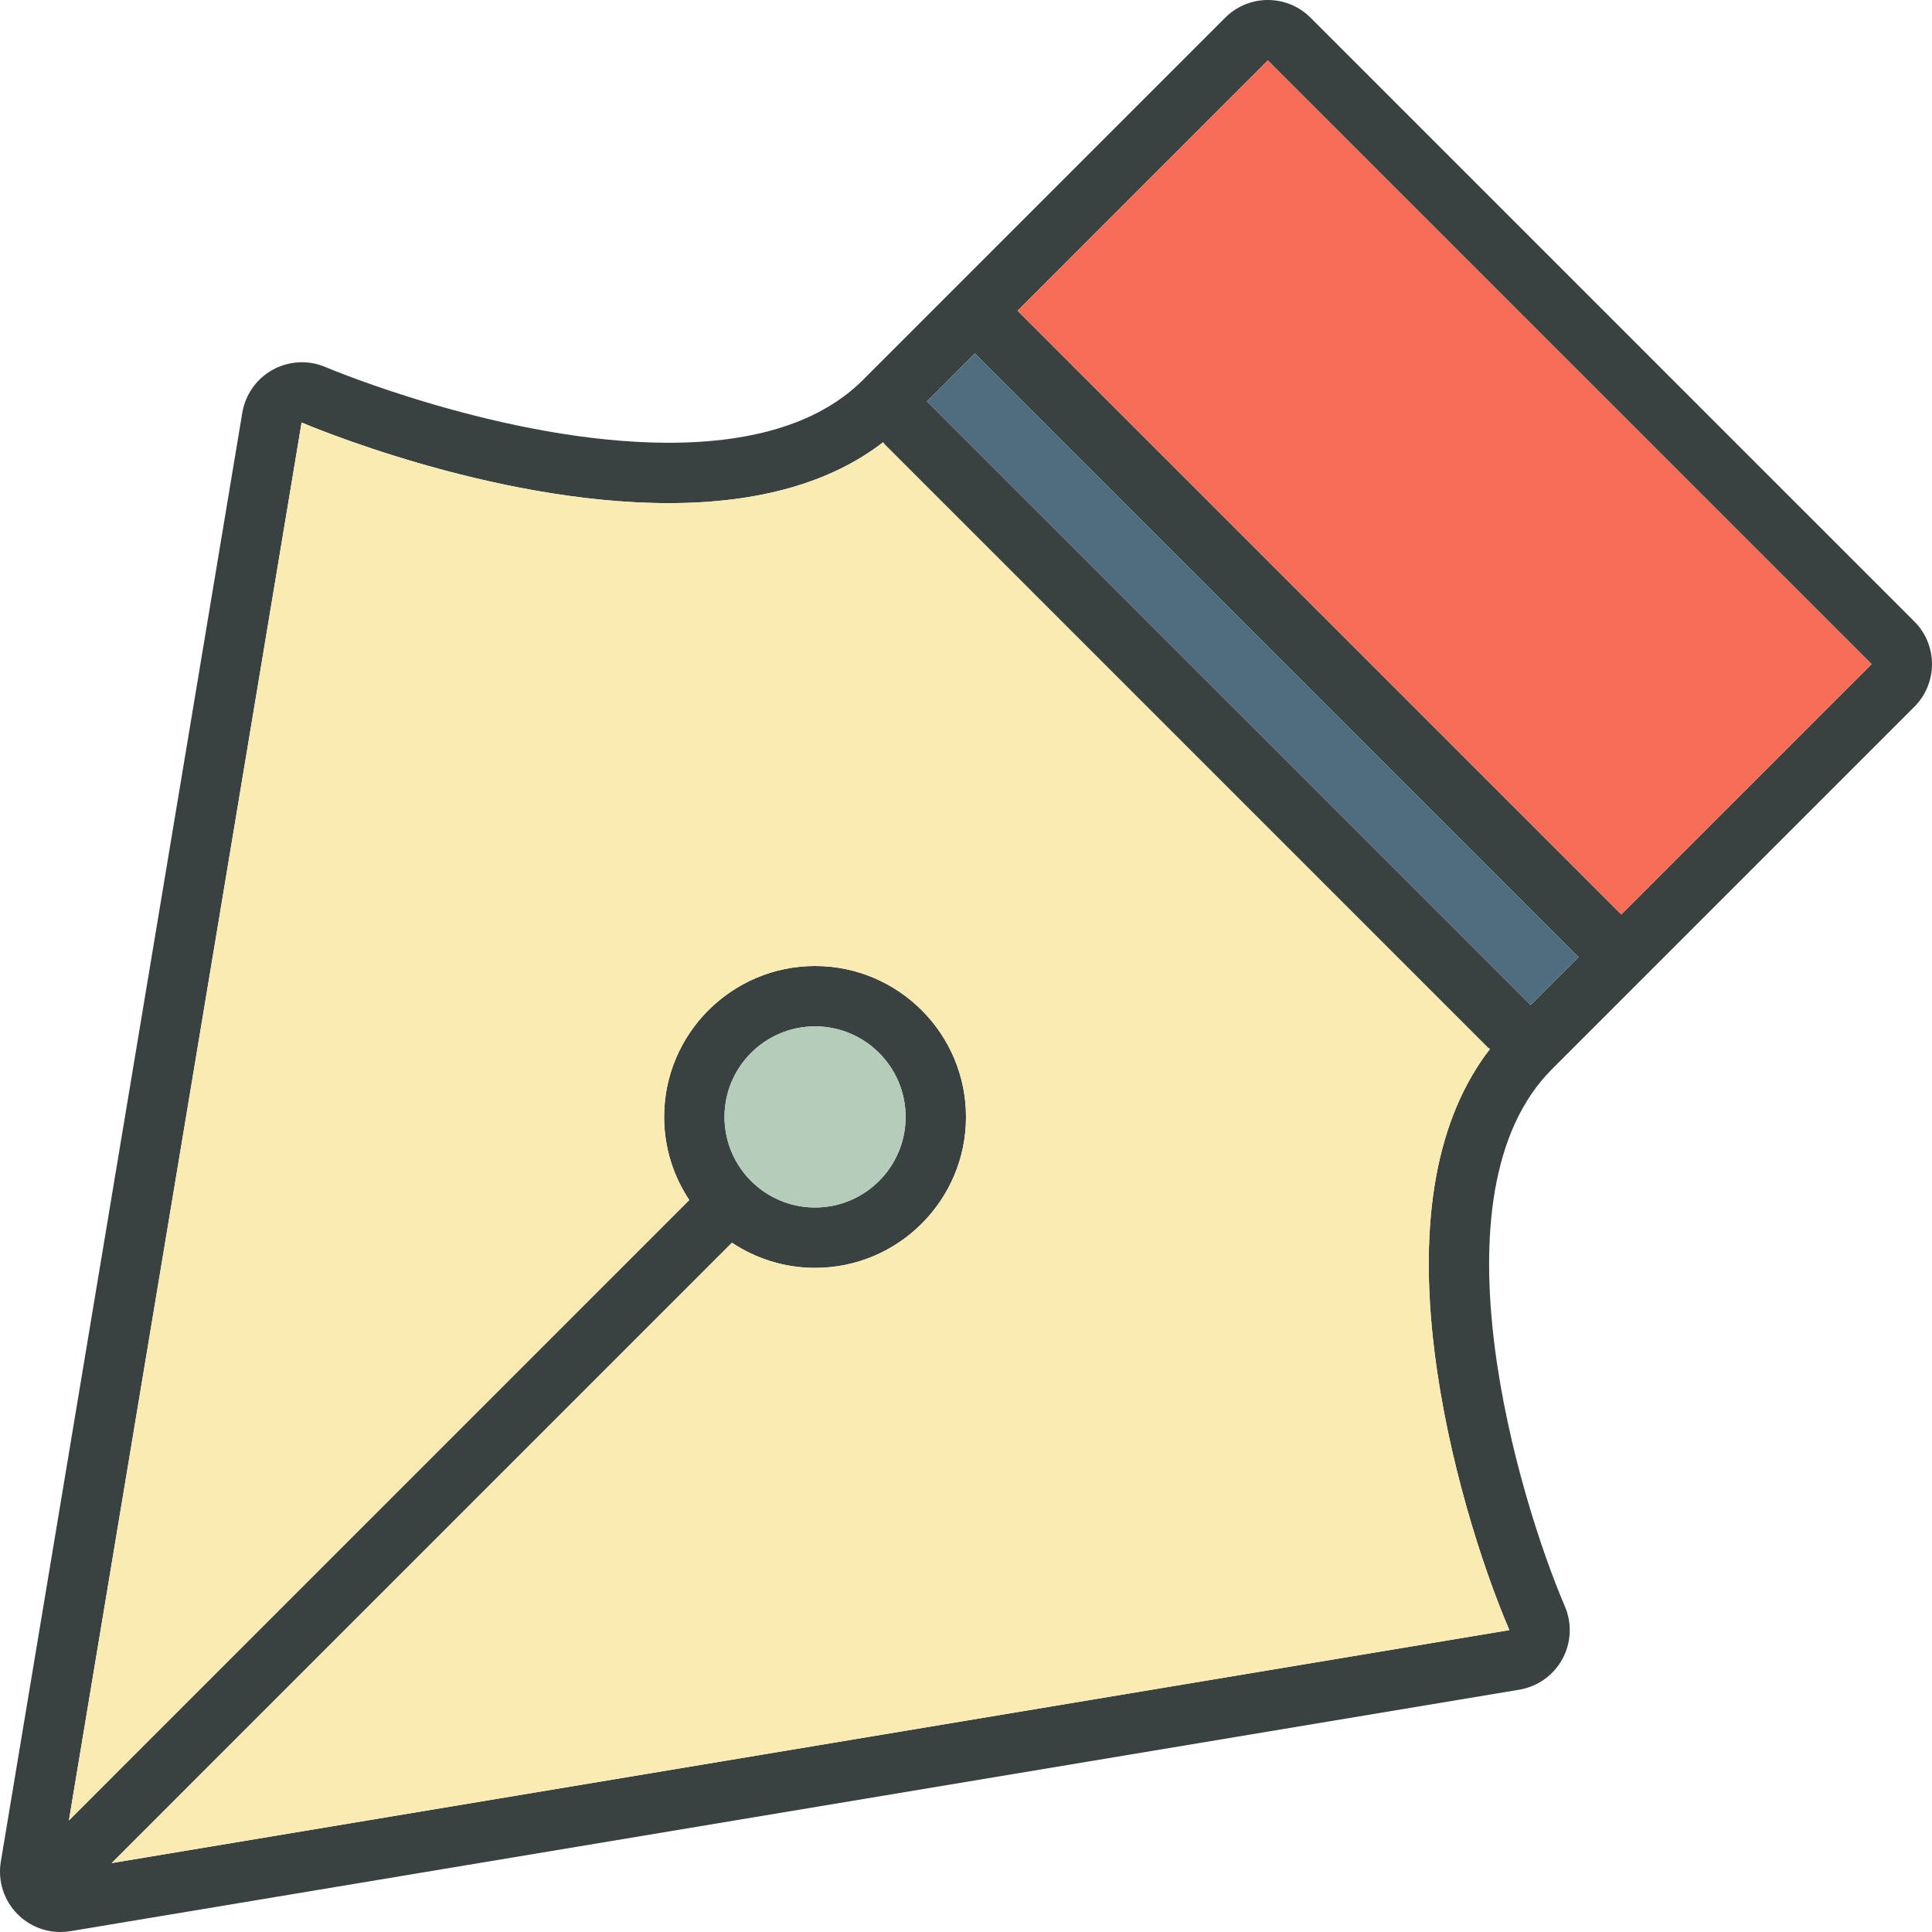
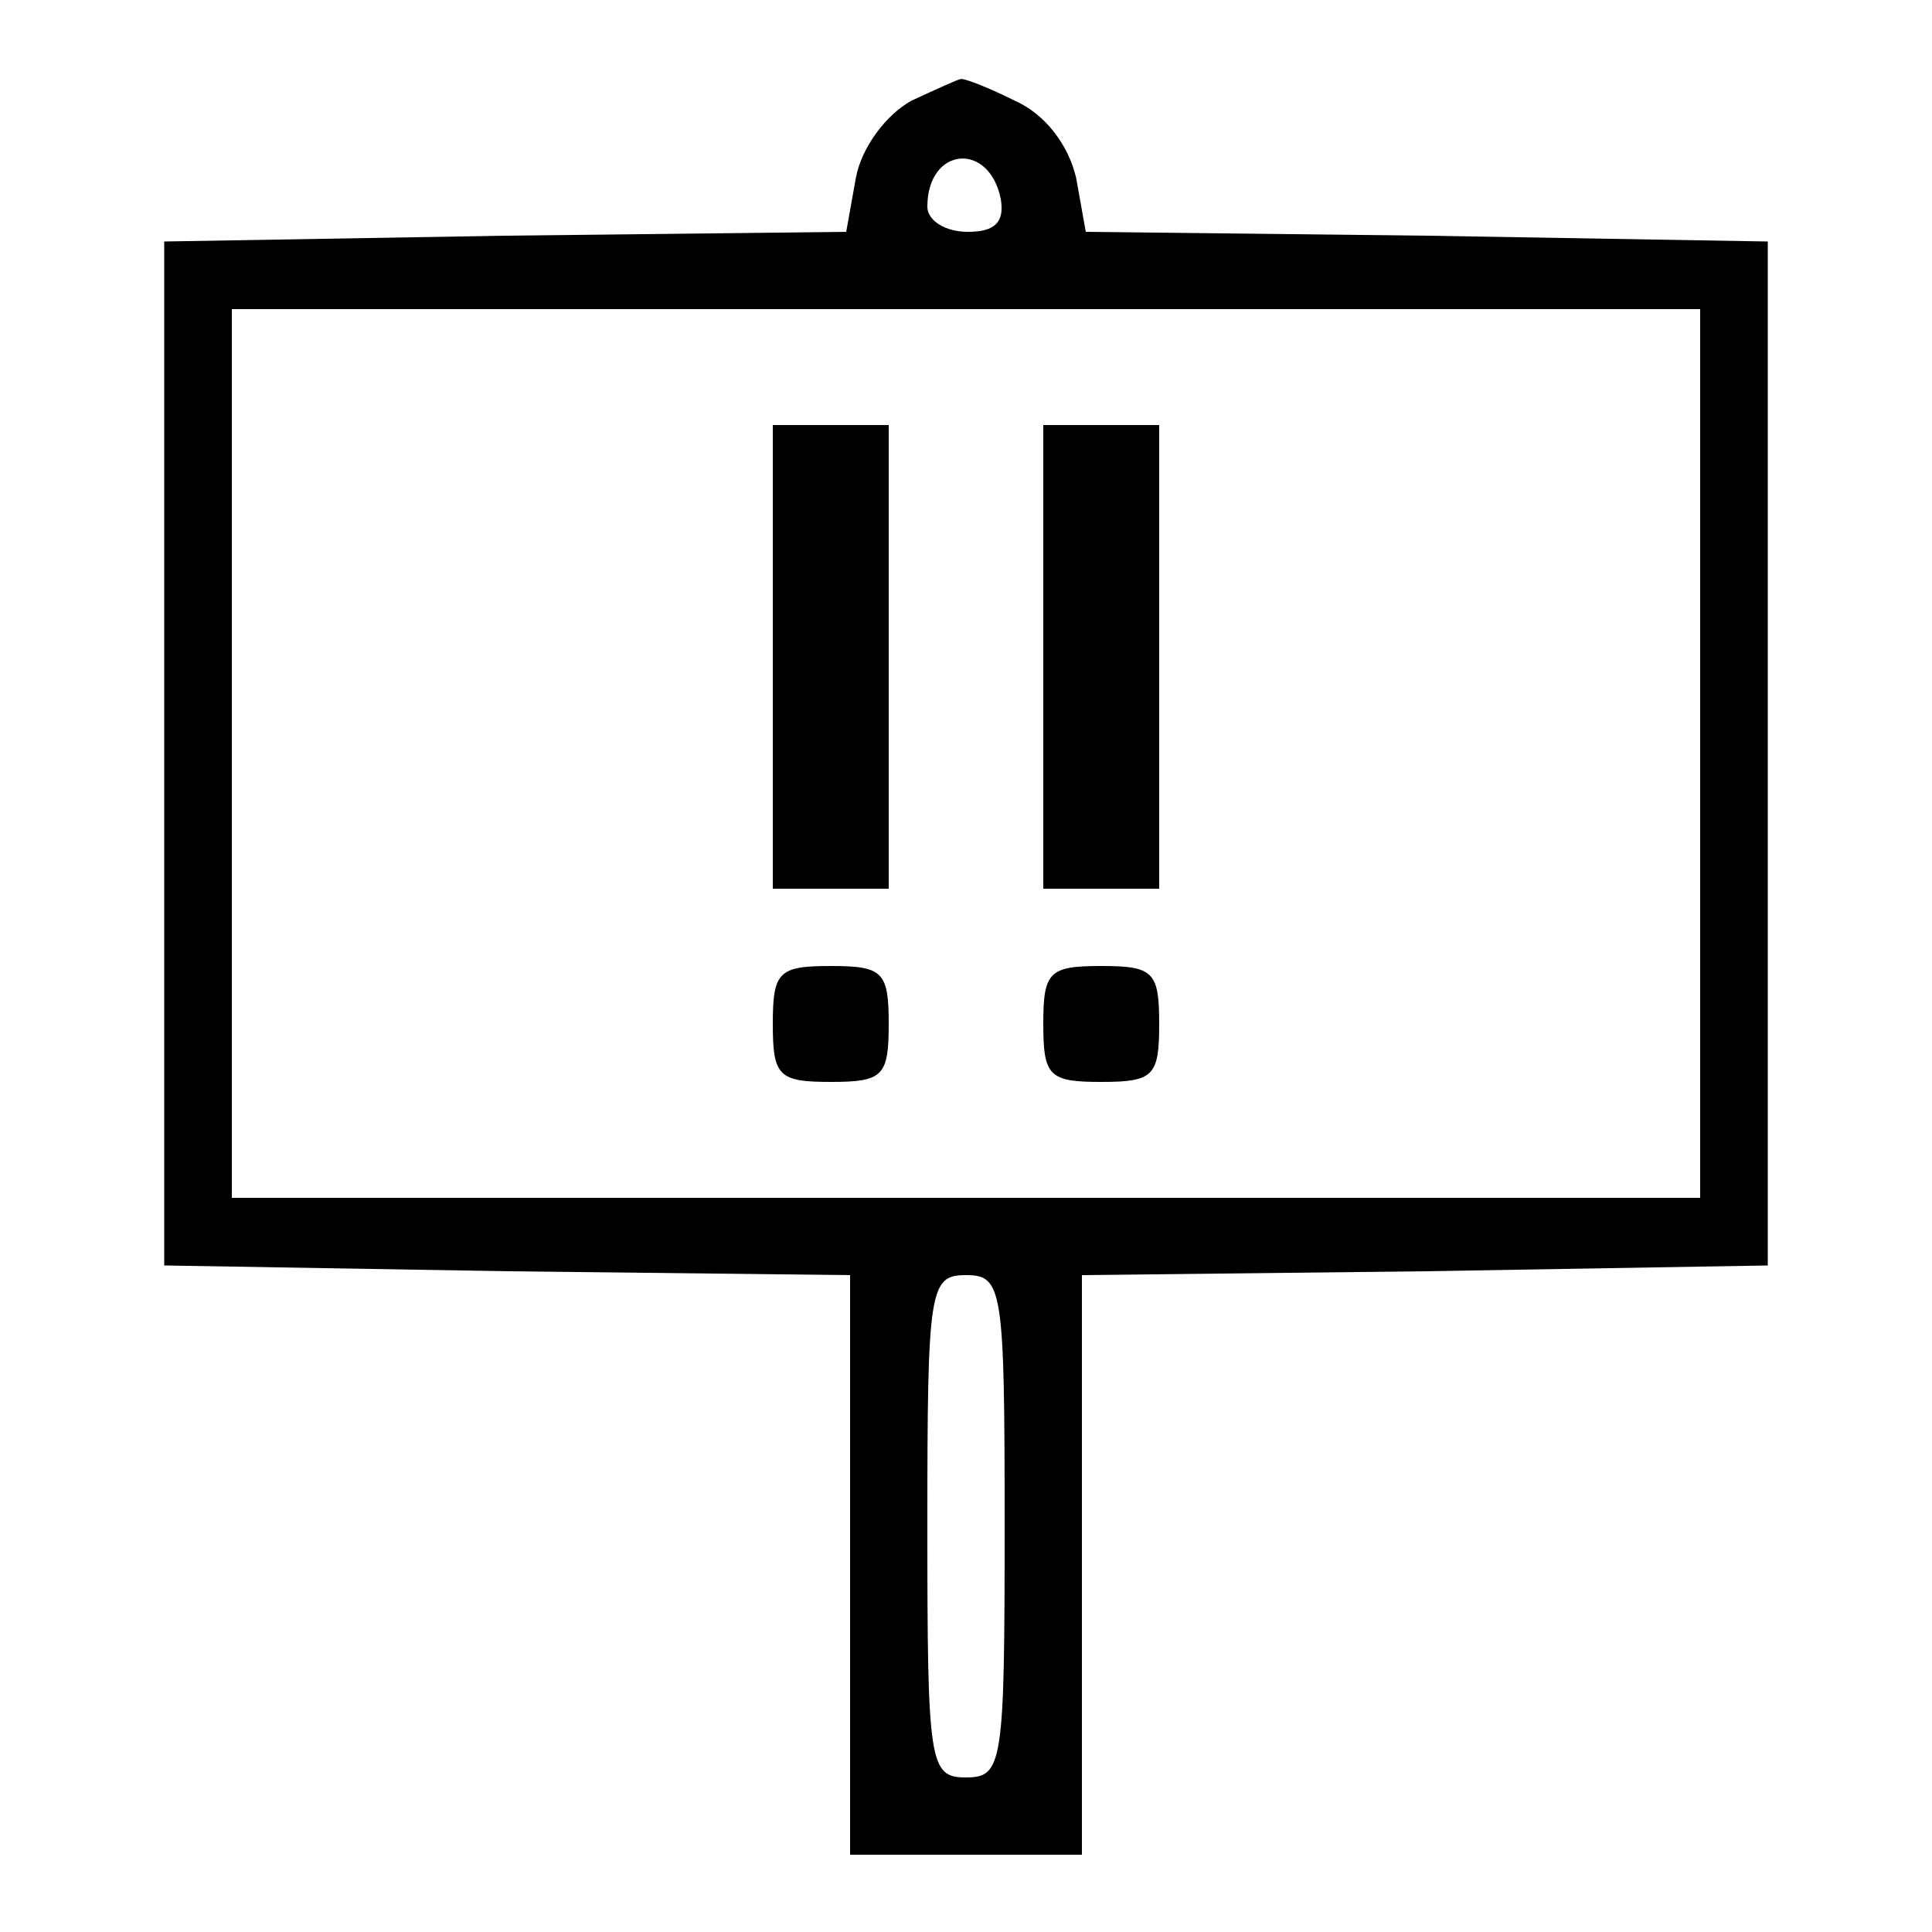
- <svg xmlns="http://www.w3.org/2000/svg" version="1.0" id="Layer_1" width="800px" height="800px" viewBox="0 0 64 64" enable-background="new 0 0 64 64" xml:space="preserve">
-   <g>
-     <path fill="#394240" d="M63.414,23.414c0.781-0.781,0.781-2.047,0-2.828l-20-20C43.023,0.195,42.512,0,42,0   s-1.023,0.195-1.414,0.586l-12,12c-1.381,1.381-3.547,2.081-6.438,2.081c-5.429,0-11.304-2.48-11.362-2.506   C10.534,12.054,10.267,12,10,12c-0.332,0-0.662,0.082-0.96,0.246c-0.538,0.295-0.912,0.82-1.013,1.425l-8,48   c-0.106,0.638,0.102,1.286,0.559,1.743C0.964,63.792,1.474,64,2,64c0.109,0,0.219-0.009,0.329-0.027l48-8   c0.605-0.101,1.131-0.475,1.426-1.013c0.295-0.539,0.325-1.184,0.083-1.748c-1.521-3.548-4.561-13.661-0.424-17.798L63.414,23.414z    M50.707,33.293l-20-20l0,0l1.586-1.586l0,0l20,20L50.707,33.293z M41.998,2C41.999,2,41.999,2,41.998,2L62,22l-8.293,8.293l-20-20   l0,0L41.998,2z M47.52,44.78c0.442,3.563,1.571,7.099,2.48,9.22L3.698,61.717l20.549-20.55C25.038,41.691,25.982,42,27,42   c2.757,0,5-2.243,5-5s-2.243-5-5-5s-5,2.243-5,5c0,1.018,0.309,1.963,0.833,2.753L2.282,60.305l7.709-46.309   c0.062,0.027,6.233,2.671,12.157,2.671c2.988,0,5.372-0.679,7.107-2.017c0.015,0.018,0.021,0.04,0.037,0.057l20,20   c0.02,0.02,0.045,0.025,0.064,0.043C47.599,37.024,46.975,40.386,47.52,44.78z M24,37c0-1.654,1.346-3,3-3s3,1.346,3,3   s-1.346,3-3,3S24,38.654,24,37z" />
-     <polygon fill="#506C7F" points="50.707,33.293 30.707,13.293 30.707,13.293 32.293,11.707 32.293,11.707 52.293,31.707  " />
-     <polygon fill="#F76D57" points="41.998,2 41.999,2 62,22 53.707,30.293 33.707,10.293 33.707,10.293  " />
-     <path fill="#F9EBB2" d="M47.52,44.78c0.442,3.563,1.571,7.099,2.48,9.22L3.698,61.717l20.549-20.55C25.038,41.691,25.982,42,27,42   c2.757,0,5-2.243,5-5s-2.243-5-5-5s-5,2.243-5,5c0,1.018,0.309,1.963,0.833,2.753L2.282,60.305l7.709-46.309   c0.062,0.027,6.233,2.671,12.157,2.671c2.988,0,5.372-0.679,7.107-2.017c0.015,0.018,0.021,0.04,0.037,0.057l20,20   c0.02,0.02,0.045,0.025,0.064,0.043C47.599,37.024,46.975,40.386,47.52,44.78z" />
-     <circle fill="#B4CCB9" cx="27" cy="37" r="3" />
+ <svg xmlns="http://www.w3.org/2000/svg" version="1.0" width="100pt" height="100pt" viewBox="0 0 100 100" preserveAspectRatio="xMidYMid meet">
+   <g transform="translate(0,100) scale(0.1,-0.1)" fill="#000000" stroke="none">
+     <path d="M472 948 c-13 -7 -26 -24 -29 -40 l-5 -28 -177 -2 -176 -3 0 -265 0 -265 178 -3 177 -2 0 -150 0 -150 60 0 60 0 0 150 0 150 178 2 177 3 0 265 0 265 -176 3 -177 2 -5 28 c-4 17 -16 33 -32 40 -14 7 -27 12 -28 11 -1 0 -12 -5 -25 -11z m46 -51 c2 -12 -3 -17 -17 -17 -12 0 -21 6 -21 13 0 31 32 34 38 4z m362 -287 l0 -230 -380 0 -380 0 0 230 0 230 380 0 380 0 0 -230z m-360 -400 c0 -123 -1 -130 -20 -130 -19 0 -20 7 -20 130 0 123 1 130 20 130 19 0 20 -7 20 -130z" />
+     <path d="M400 660 l0 -120 30 0 30 0 0 120 0 120 -30 0 -30 0 0 -120z" />
+     <path d="M540 660 l0 -120 30 0 30 0 0 120 0 120 -30 0 -30 0 0 -120z" />
+     <path d="M400 470 c0 -27 3 -30 30 -30 27 0 30 3 30 30 0 27 -3 30 -30 30 -27 0 -30 -3 -30 -30z" />
+     <path d="M540 470 c0 -27 3 -30 30 -30 27 0 30 3 30 30 0 27 -3 30 -30 30 -27 0 -30 -3 -30 -30z" />
  </g>
</svg>
